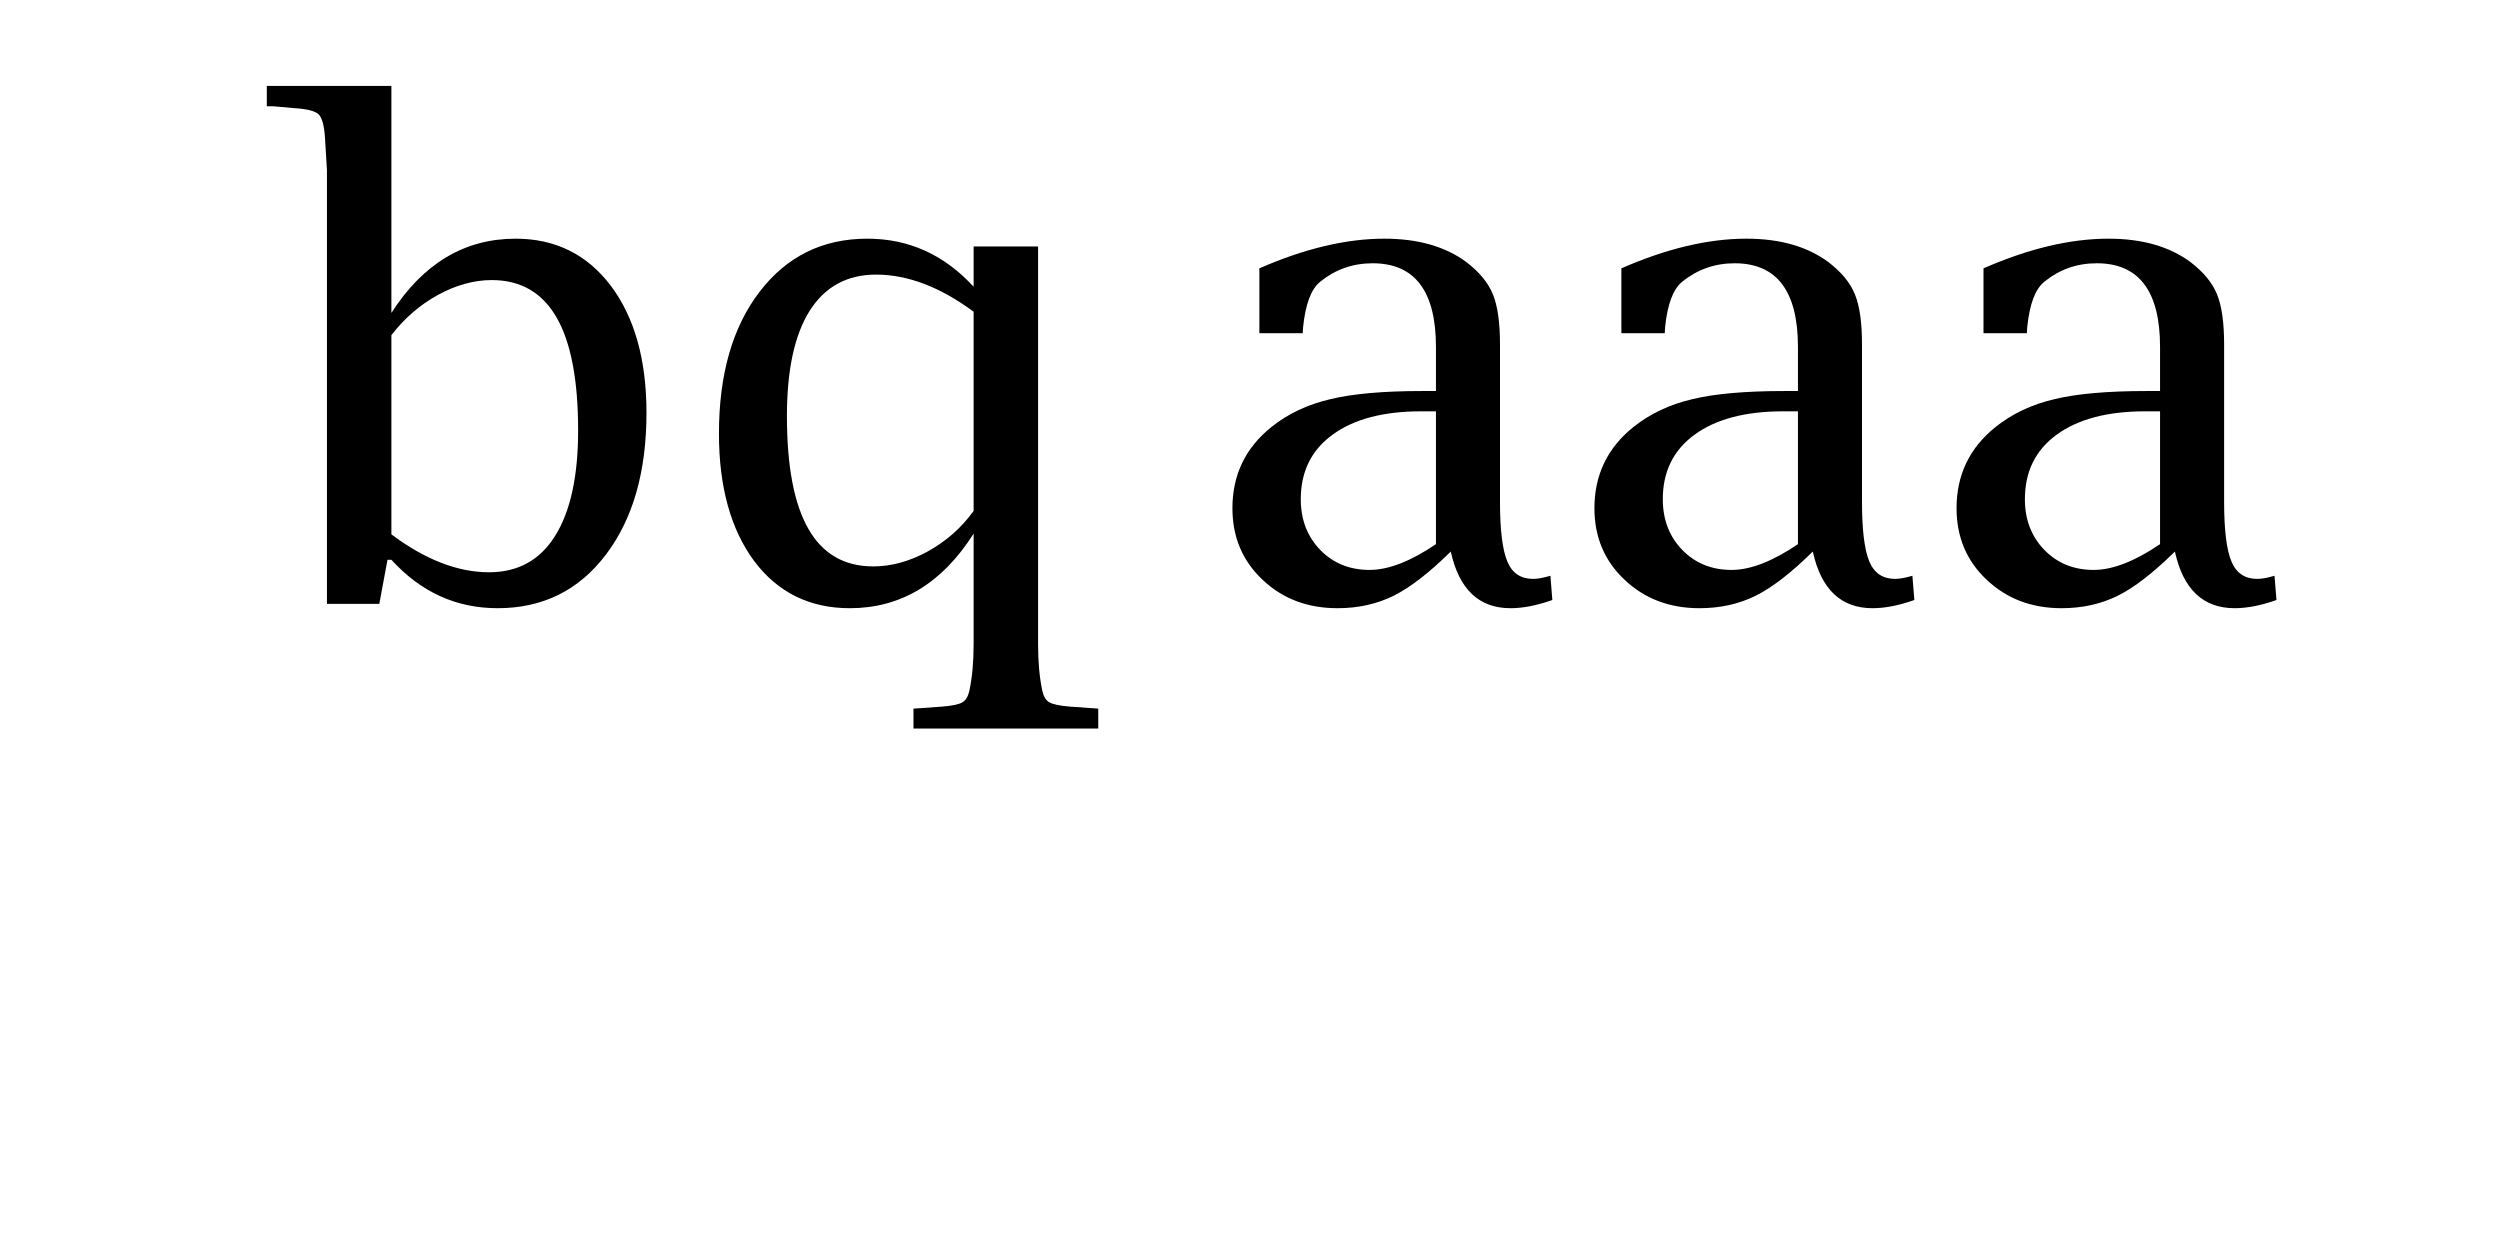
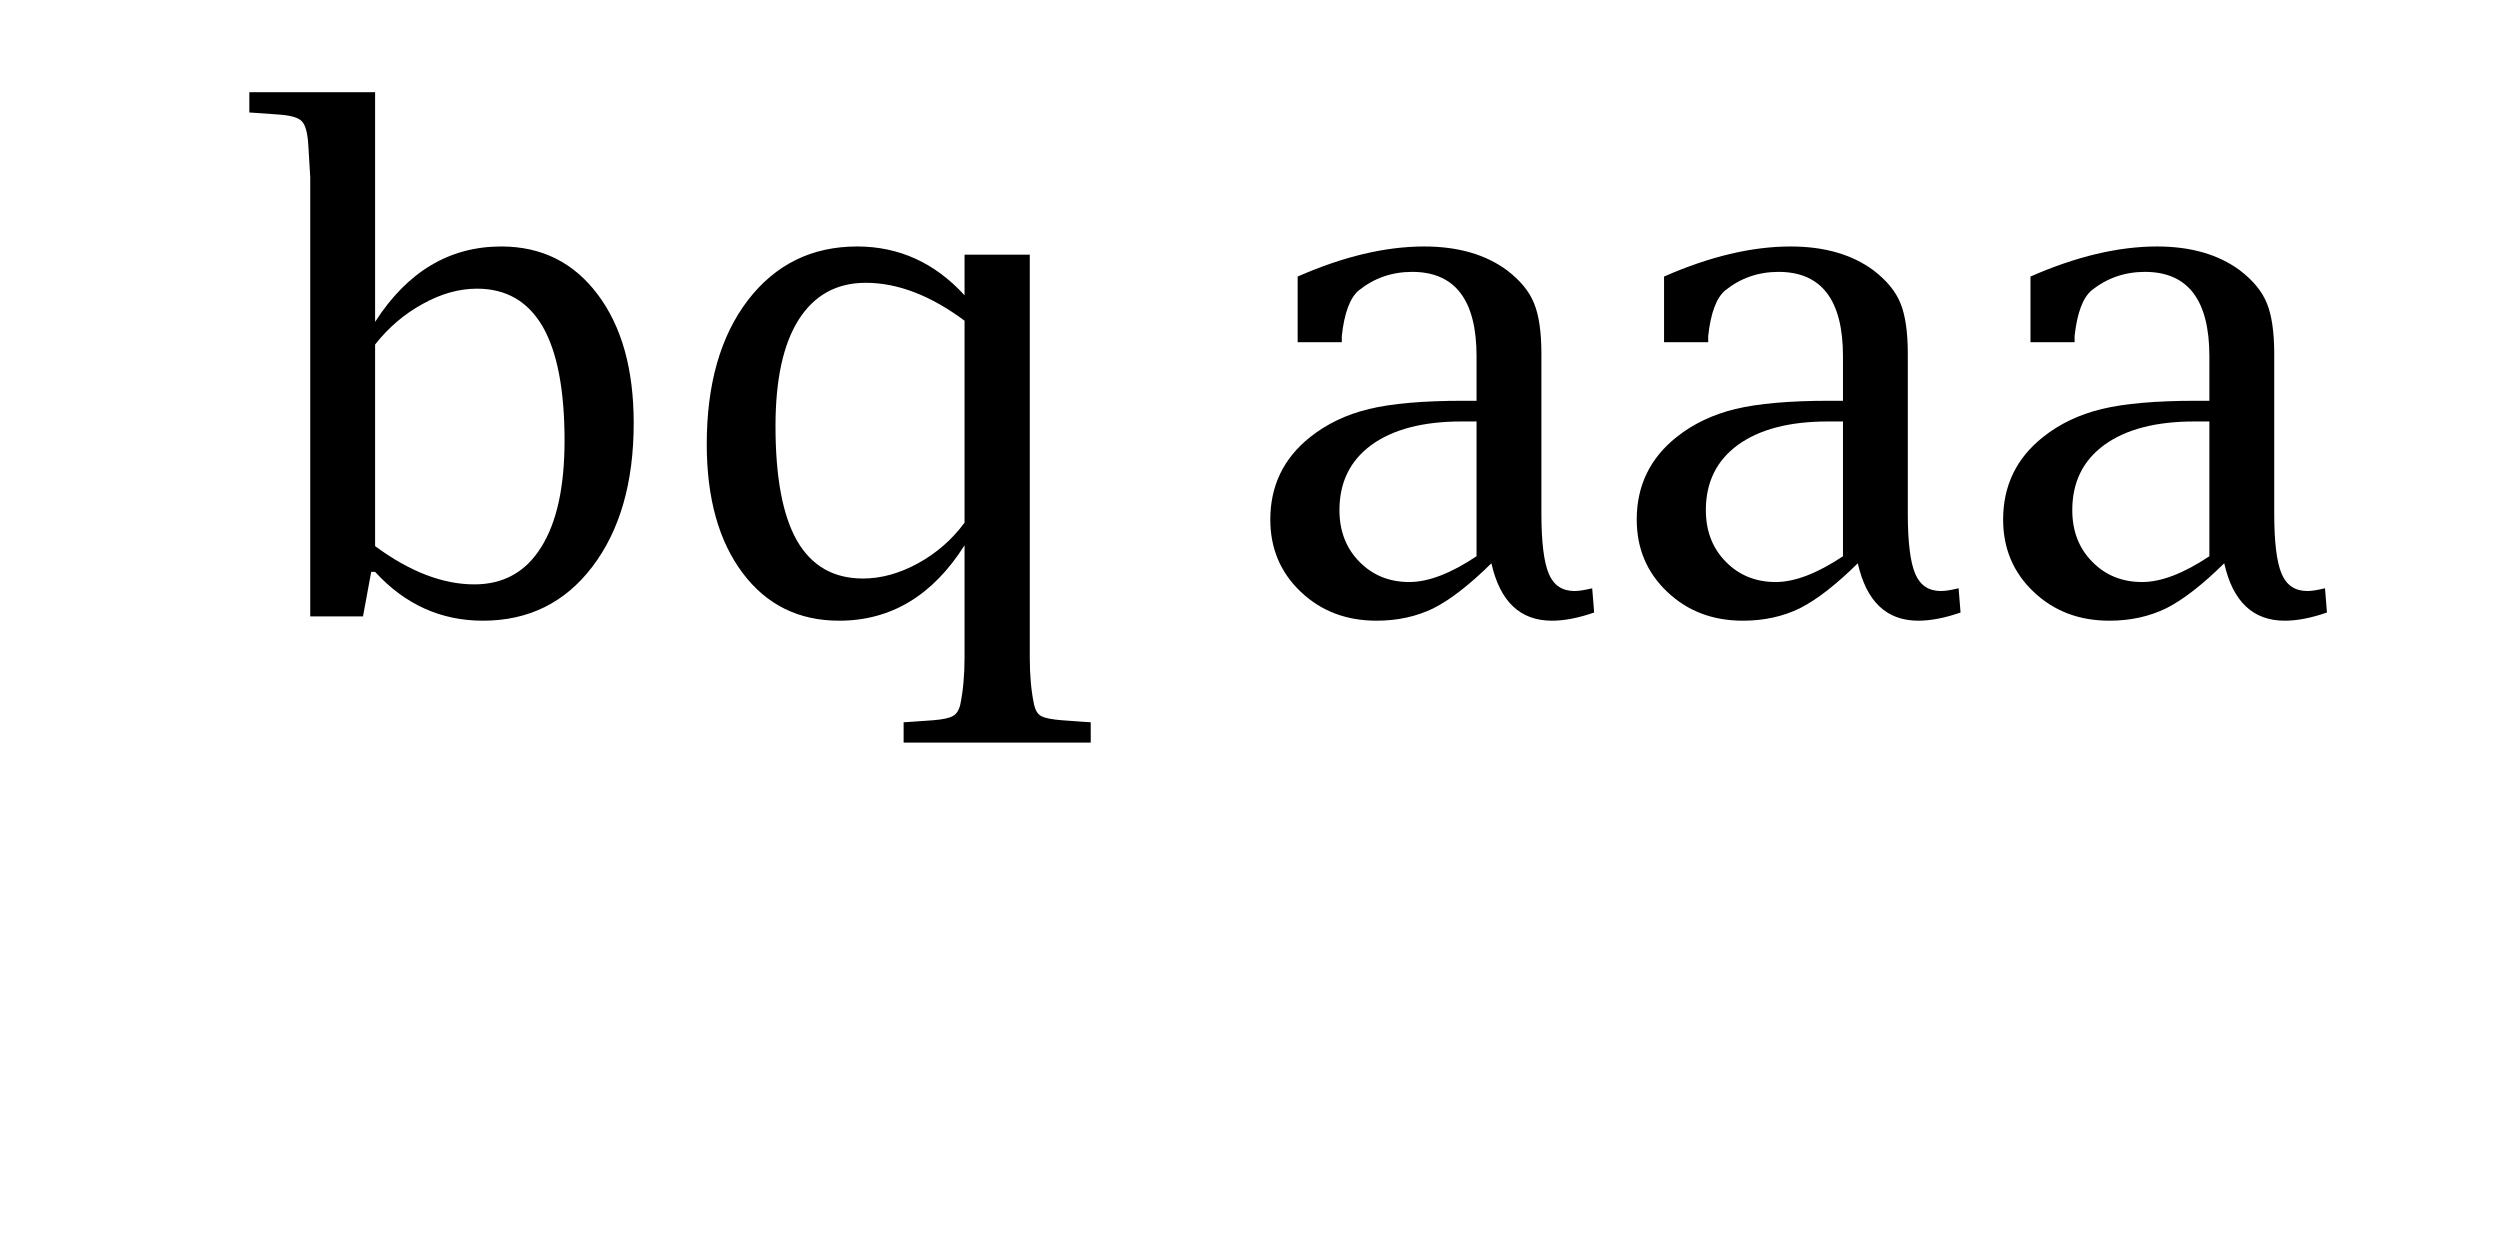
<svg xmlns="http://www.w3.org/2000/svg" width="100pt" height="50pt" viewBox="0 0 100 50" version="1.1">
  <g id="surface2">
    <rect x="0" y="0" width="100" height="50" style="fill:rgb(100%,100%,100%);fill-opacity:1;stroke:none;" />
-     <path style=" stroke:none;fill-rule:nonzero;fill:rgb(0%,0%,0%);fill-opacity:1;" d="M 58.031 22.062 C 57.176 22.906 56.414 23.496 55.75 23.828 C 55.082 24.16 54.332 24.328 53.5 24.328 C 52.301 24.328 51.301 23.949 50.5 23.188 C 49.695 22.43 49.297 21.477 49.297 20.328 C 49.297 18.996 49.816 17.914 50.859 17.078 C 51.523 16.547 52.305 16.18 53.203 15.969 C 54.098 15.75 55.332 15.641 56.906 15.641 L 57.438 15.641 L 57.438 13.875 C 57.438 11.648 56.594 10.531 54.906 10.531 C 54.113 10.531 53.414 10.777 52.812 11.266 C 52.445 11.559 52.219 12.164 52.125 13.078 L 52.109 13.328 L 50.375 13.328 L 50.375 10.734 C 52.176 9.945 53.844 9.547 55.375 9.547 C 56.719 9.547 57.812 9.859 58.656 10.484 C 59.176 10.883 59.531 11.312 59.719 11.781 C 59.906 12.242 60 12.906 60 13.781 L 60 20.078 C 60 21.203 60.098 22 60.297 22.469 C 60.492 22.93 60.836 23.156 61.328 23.156 C 61.492 23.156 61.723 23.117 62.016 23.031 L 62.094 24 C 61.477 24.219 60.922 24.328 60.422 24.328 C 59.16 24.328 58.363 23.574 58.031 22.062 Z M 57.438 21.766 L 57.438 16.453 L 56.844 16.453 C 55.332 16.453 54.148 16.766 53.297 17.391 C 52.453 18.008 52.031 18.867 52.031 19.969 C 52.031 20.781 52.289 21.461 52.812 22 C 53.332 22.531 53.988 22.797 54.781 22.797 C 55.539 22.797 56.426 22.453 57.438 21.766 Z M 72.512 22.062 C 71.656 22.906 70.895 23.496 70.23 23.828 C 69.562 24.16 68.812 24.328 67.98 24.328 C 66.781 24.328 65.781 23.949 64.98 23.188 C 64.176 22.43 63.777 21.477 63.777 20.328 C 63.777 18.996 64.297 17.914 65.34 17.078 C 66.004 16.547 66.785 16.18 67.684 15.969 C 68.578 15.75 69.812 15.641 71.387 15.641 L 71.918 15.641 L 71.918 13.875 C 71.918 11.648 71.074 10.531 69.387 10.531 C 68.594 10.531 67.895 10.777 67.293 11.266 C 66.926 11.559 66.699 12.164 66.605 13.078 L 66.59 13.328 L 64.855 13.328 L 64.855 10.734 C 66.656 9.945 68.324 9.547 69.855 9.547 C 71.199 9.547 72.293 9.859 73.137 10.484 C 73.656 10.883 74.012 11.312 74.199 11.781 C 74.387 12.242 74.48 12.906 74.48 13.781 L 74.48 20.078 C 74.48 21.203 74.578 22 74.777 22.469 C 74.973 22.93 75.316 23.156 75.809 23.156 C 75.973 23.156 76.203 23.117 76.496 23.031 L 76.574 24 C 75.957 24.219 75.402 24.328 74.902 24.328 C 73.641 24.328 72.844 23.574 72.512 22.062 Z M 71.918 21.766 L 71.918 16.453 L 71.324 16.453 C 69.812 16.453 68.629 16.766 67.777 17.391 C 66.934 18.008 66.512 18.867 66.512 19.969 C 66.512 20.781 66.77 21.461 67.293 22 C 67.812 22.531 68.469 22.797 69.262 22.797 C 70.02 22.797 70.906 22.453 71.918 21.766 Z M 86.996 22.062 C 86.141 22.906 85.379 23.496 84.715 23.828 C 84.047 24.16 83.297 24.328 82.465 24.328 C 81.266 24.328 80.266 23.949 79.465 23.188 C 78.66 22.43 78.262 21.477 78.262 20.328 C 78.262 18.996 78.781 17.914 79.824 17.078 C 80.488 16.547 81.27 16.18 82.168 15.969 C 83.062 15.75 84.297 15.641 85.871 15.641 L 86.402 15.641 L 86.402 13.875 C 86.402 11.648 85.559 10.531 83.871 10.531 C 83.078 10.531 82.379 10.777 81.777 11.266 C 81.41 11.559 81.184 12.164 81.09 13.078 L 81.074 13.328 L 79.34 13.328 L 79.34 10.734 C 81.141 9.945 82.809 9.547 84.34 9.547 C 85.684 9.547 86.777 9.859 87.621 10.484 C 88.141 10.883 88.496 11.312 88.684 11.781 C 88.871 12.242 88.965 12.906 88.965 13.781 L 88.965 20.078 C 88.965 21.203 89.062 22 89.262 22.469 C 89.457 22.93 89.801 23.156 90.293 23.156 C 90.457 23.156 90.688 23.117 90.98 23.031 L 91.059 24 C 90.441 24.219 89.887 24.328 89.387 24.328 C 88.125 24.328 87.328 23.574 86.996 22.062 Z M 86.402 21.766 L 86.402 16.453 L 85.809 16.453 C 84.297 16.453 83.113 16.766 82.262 17.391 C 81.418 18.008 80.996 18.867 80.996 19.969 C 80.996 20.781 81.254 21.461 81.777 22 C 82.297 22.531 82.953 22.797 83.746 22.797 C 84.504 22.797 85.391 22.453 86.402 21.766 Z M 86.402 21.766 " />
-     <path style=" stroke:none;fill-rule:nonzero;fill:rgb(0%,0%,0%);fill-opacity:1;" d="M 13.078 24.156 L 13.078 6.812 L 13 5.516 C 12.969 5.027 12.883 4.715 12.75 4.578 C 12.613 4.445 12.297 4.359 11.797 4.328 L 10.922 4.25 L 10.672 4.25 L 10.672 3.438 L 15.656 3.438 L 15.656 12.516 C 16.926 10.539 18.582 9.547 20.625 9.547 C 22.219 9.547 23.488 10.18 24.438 11.438 C 25.383 12.699 25.859 14.391 25.859 16.516 C 25.859 18.871 25.316 20.762 24.234 22.188 C 23.148 23.617 21.707 24.328 19.906 24.328 C 18.25 24.328 16.832 23.684 15.656 22.391 L 15.5 22.391 L 15.172 24.156 Z M 15.656 21.375 C 17.008 22.387 18.312 22.891 19.562 22.891 C 20.719 22.891 21.598 22.406 22.203 21.438 C 22.816 20.461 23.125 19.055 23.125 17.219 C 23.125 15.199 22.836 13.695 22.266 12.703 C 21.691 11.703 20.828 11.203 19.672 11.203 C 18.961 11.203 18.242 11.402 17.516 11.797 C 16.797 12.195 16.176 12.73 15.656 13.406 Z M 38.945 21.344 C 37.684 23.336 36.031 24.328 33.992 24.328 C 32.387 24.328 31.109 23.699 30.164 22.438 C 29.227 21.168 28.758 19.469 28.758 17.344 C 28.758 14.98 29.297 13.09 30.383 11.672 C 31.465 10.258 32.902 9.547 34.695 9.547 C 36.352 9.547 37.766 10.188 38.945 11.469 L 38.945 9.859 L 41.523 9.859 L 41.523 25.766 C 41.523 26.473 41.578 27.098 41.695 27.641 C 41.746 27.867 41.84 28.02 41.977 28.094 C 42.121 28.176 42.402 28.234 42.82 28.266 L 43.695 28.328 L 43.93 28.344 L 43.93 29.141 L 36.539 29.141 L 36.539 28.344 L 36.789 28.328 L 37.664 28.266 C 38.078 28.234 38.355 28.176 38.492 28.094 C 38.625 28.02 38.719 27.867 38.773 27.641 C 38.887 27.109 38.945 26.484 38.945 25.766 Z M 38.945 12.469 C 37.609 11.48 36.309 10.984 35.039 10.984 C 33.883 10.984 32.996 11.469 32.383 12.438 C 31.777 13.406 31.477 14.809 31.477 16.641 C 31.477 18.652 31.762 20.156 32.336 21.156 C 32.906 22.156 33.773 22.656 34.93 22.656 C 35.648 22.656 36.371 22.461 37.102 22.062 C 37.84 21.656 38.453 21.117 38.945 20.438 Z M 38.945 12.469 " />
+     <path style=" stroke:none;fill-rule:nonzero;fill:rgb(0%,0%,0%);fill-opacity:1;" d="M 59.656 22.531 C 58.789 23.387 58.02 23.984 57.344 24.328 C 56.664 24.66 55.906 24.828 55.062 24.828 C 53.852 24.828 52.844 24.445 52.031 23.672 C 51.219 22.902 50.812 21.938 50.812 20.781 C 50.812 19.43 51.344 18.328 52.406 17.484 C 53.07 16.953 53.859 16.578 54.766 16.359 C 55.672 16.141 56.922 16.031 58.516 16.031 L 59.062 16.031 L 59.062 14.25 C 59.062 12 58.203 10.875 56.484 10.875 C 55.68 10.875 54.973 11.121 54.359 11.609 C 54.004 11.902 53.773 12.512 53.672 13.438 L 53.672 13.688 L 51.906 13.688 L 51.906 11.062 C 53.727 10.262 55.414 9.859 56.969 9.859 C 58.32 9.859 59.426 10.18 60.281 10.812 C 60.812 11.219 61.172 11.656 61.359 12.125 C 61.555 12.594 61.656 13.273 61.656 14.156 L 61.656 20.531 C 61.656 21.68 61.754 22.484 61.953 22.953 C 62.148 23.414 62.492 23.641 62.984 23.641 C 63.148 23.641 63.383 23.605 63.688 23.531 L 63.766 24.5 C 63.141 24.719 62.578 24.828 62.078 24.828 C 60.805 24.828 60 24.062 59.656 22.531 Z M 59.062 22.25 L 59.062 16.859 L 58.453 16.859 C 56.922 16.859 55.723 17.172 54.859 17.797 C 54.004 18.422 53.578 19.293 53.578 20.406 C 53.578 21.242 53.844 21.93 54.375 22.469 C 54.906 23.012 55.57 23.281 56.375 23.281 C 57.133 23.281 58.031 22.938 59.062 22.25 Z M 74.312 22.531 C 73.445 23.387 72.676 23.984 72 24.328 C 71.32 24.66 70.562 24.828 69.719 24.828 C 68.508 24.828 67.5 24.445 66.688 23.672 C 65.875 22.902 65.469 21.938 65.469 20.781 C 65.469 19.43 66 18.328 67.062 17.484 C 67.727 16.953 68.516 16.578 69.422 16.359 C 70.328 16.141 71.578 16.031 73.172 16.031 L 73.719 16.031 L 73.719 14.25 C 73.719 12 72.859 10.875 71.141 10.875 C 70.336 10.875 69.629 11.121 69.016 11.609 C 68.66 11.902 68.43 12.512 68.328 13.438 L 68.328 13.688 L 66.562 13.688 L 66.562 11.062 C 68.383 10.262 70.07 9.859 71.625 9.859 C 72.977 9.859 74.082 10.18 74.938 10.812 C 75.469 11.219 75.828 11.656 76.016 12.125 C 76.211 12.594 76.312 13.273 76.312 14.156 L 76.312 20.531 C 76.312 21.68 76.41 22.484 76.609 22.953 C 76.805 23.414 77.148 23.641 77.641 23.641 C 77.805 23.641 78.039 23.605 78.344 23.531 L 78.422 24.5 C 77.797 24.719 77.234 24.828 76.734 24.828 C 75.461 24.828 74.656 24.062 74.312 22.531 Z M 73.719 22.25 L 73.719 16.859 L 73.109 16.859 C 71.578 16.859 70.379 17.172 69.516 17.797 C 68.66 18.422 68.234 19.293 68.234 20.406 C 68.234 21.242 68.5 21.93 69.031 22.469 C 69.562 23.012 70.227 23.281 71.031 23.281 C 71.789 23.281 72.688 22.938 73.719 22.25 Z M 88.969 22.531 C 88.102 23.387 87.332 23.984 86.656 24.328 C 85.977 24.66 85.219 24.828 84.375 24.828 C 83.164 24.828 82.156 24.445 81.344 23.672 C 80.531 22.902 80.125 21.938 80.125 20.781 C 80.125 19.43 80.656 18.328 81.719 17.484 C 82.383 16.953 83.172 16.578 84.078 16.359 C 84.984 16.141 86.234 16.031 87.828 16.031 L 88.375 16.031 L 88.375 14.25 C 88.375 12 87.516 10.875 85.797 10.875 C 84.992 10.875 84.285 11.121 83.672 11.609 C 83.316 11.902 83.086 12.512 82.984 13.438 L 82.984 13.688 L 81.219 13.688 L 81.219 11.062 C 83.039 10.262 84.727 9.859 86.281 9.859 C 87.633 9.859 88.738 10.18 89.594 10.812 C 90.125 11.219 90.484 11.656 90.672 12.125 C 90.867 12.594 90.969 13.273 90.969 14.156 L 90.969 20.531 C 90.969 21.68 91.066 22.484 91.266 22.953 C 91.461 23.414 91.805 23.641 92.297 23.641 C 92.461 23.641 92.695 23.605 93 23.531 L 93.078 24.5 C 92.453 24.719 91.891 24.828 91.391 24.828 C 90.117 24.828 89.312 24.062 88.969 22.531 Z M 88.375 22.25 L 88.375 16.859 L 87.766 16.859 C 86.234 16.859 85.035 17.172 84.172 17.797 C 83.316 18.422 82.891 19.293 82.891 20.406 C 82.891 21.242 83.156 21.93 83.688 22.469 C 84.219 23.012 84.883 23.281 85.688 23.281 C 86.445 23.281 87.344 22.938 88.375 22.25 Z M 88.375 22.25 " />
+     <path style=" stroke:none;fill-rule:nonzero;fill:rgb(0%,0%,0%);fill-opacity:1;" d="M 12.41 24.656 L 12.41 7.094 L 12.332 5.797 C 12.301 5.297 12.211 4.98 12.066 4.844 C 11.93 4.699 11.605 4.609 11.098 4.578 L 10.223 4.516 L 9.973 4.5 L 9.973 3.688 L 15.004 3.688 L 15.004 12.875 C 16.293 10.867 17.977 9.859 20.051 9.859 C 21.664 9.859 22.949 10.5 23.91 11.781 C 24.867 13.055 25.348 14.766 25.348 16.922 C 25.348 19.309 24.793 21.227 23.691 22.672 C 22.598 24.109 21.137 24.828 19.316 24.828 C 17.637 24.828 16.199 24.18 15.004 22.875 L 14.848 22.875 L 14.52 24.656 Z M 15.004 21.844 C 16.387 22.867 17.711 23.375 18.973 23.375 C 20.137 23.375 21.027 22.883 21.645 21.891 C 22.27 20.902 22.582 19.48 22.582 17.625 C 22.582 15.594 22.289 14.074 21.707 13.062 C 21.121 12.055 20.246 11.547 19.082 11.547 C 18.363 11.547 17.637 11.75 16.91 12.156 C 16.18 12.555 15.543 13.094 15.004 13.781 Z M 38.582 21.812 C 37.309 23.824 35.637 24.828 33.566 24.828 C 31.949 24.828 30.664 24.195 29.707 22.922 C 28.746 21.641 28.27 19.922 28.27 17.766 C 28.27 15.371 28.816 13.453 29.91 12.016 C 31.012 10.578 32.473 9.859 34.285 9.859 C 35.961 9.859 37.395 10.512 38.582 11.812 L 38.582 10.188 L 41.191 10.188 L 41.191 26.297 C 41.191 27.004 41.246 27.633 41.363 28.188 C 41.414 28.414 41.508 28.566 41.645 28.641 C 41.789 28.723 42.074 28.781 42.504 28.812 L 43.379 28.875 L 43.629 28.891 L 43.629 29.703 L 36.145 29.703 L 36.145 28.891 L 36.395 28.875 L 37.301 28.812 C 37.707 28.781 37.977 28.723 38.113 28.641 C 38.258 28.566 38.355 28.414 38.41 28.188 C 38.523 27.645 38.582 27.016 38.582 26.297 Z M 38.582 12.828 C 37.227 11.82 35.91 11.312 34.629 11.312 C 33.461 11.312 32.566 11.809 31.941 12.797 C 31.324 13.777 31.02 15.195 31.02 17.047 C 31.02 19.09 31.305 20.617 31.879 21.625 C 32.461 22.637 33.34 23.141 34.52 23.141 C 35.246 23.141 35.98 22.938 36.723 22.531 C 37.461 22.125 38.082 21.586 38.582 20.906 Z M 38.582 12.828 " />
  </g>
</svg>
